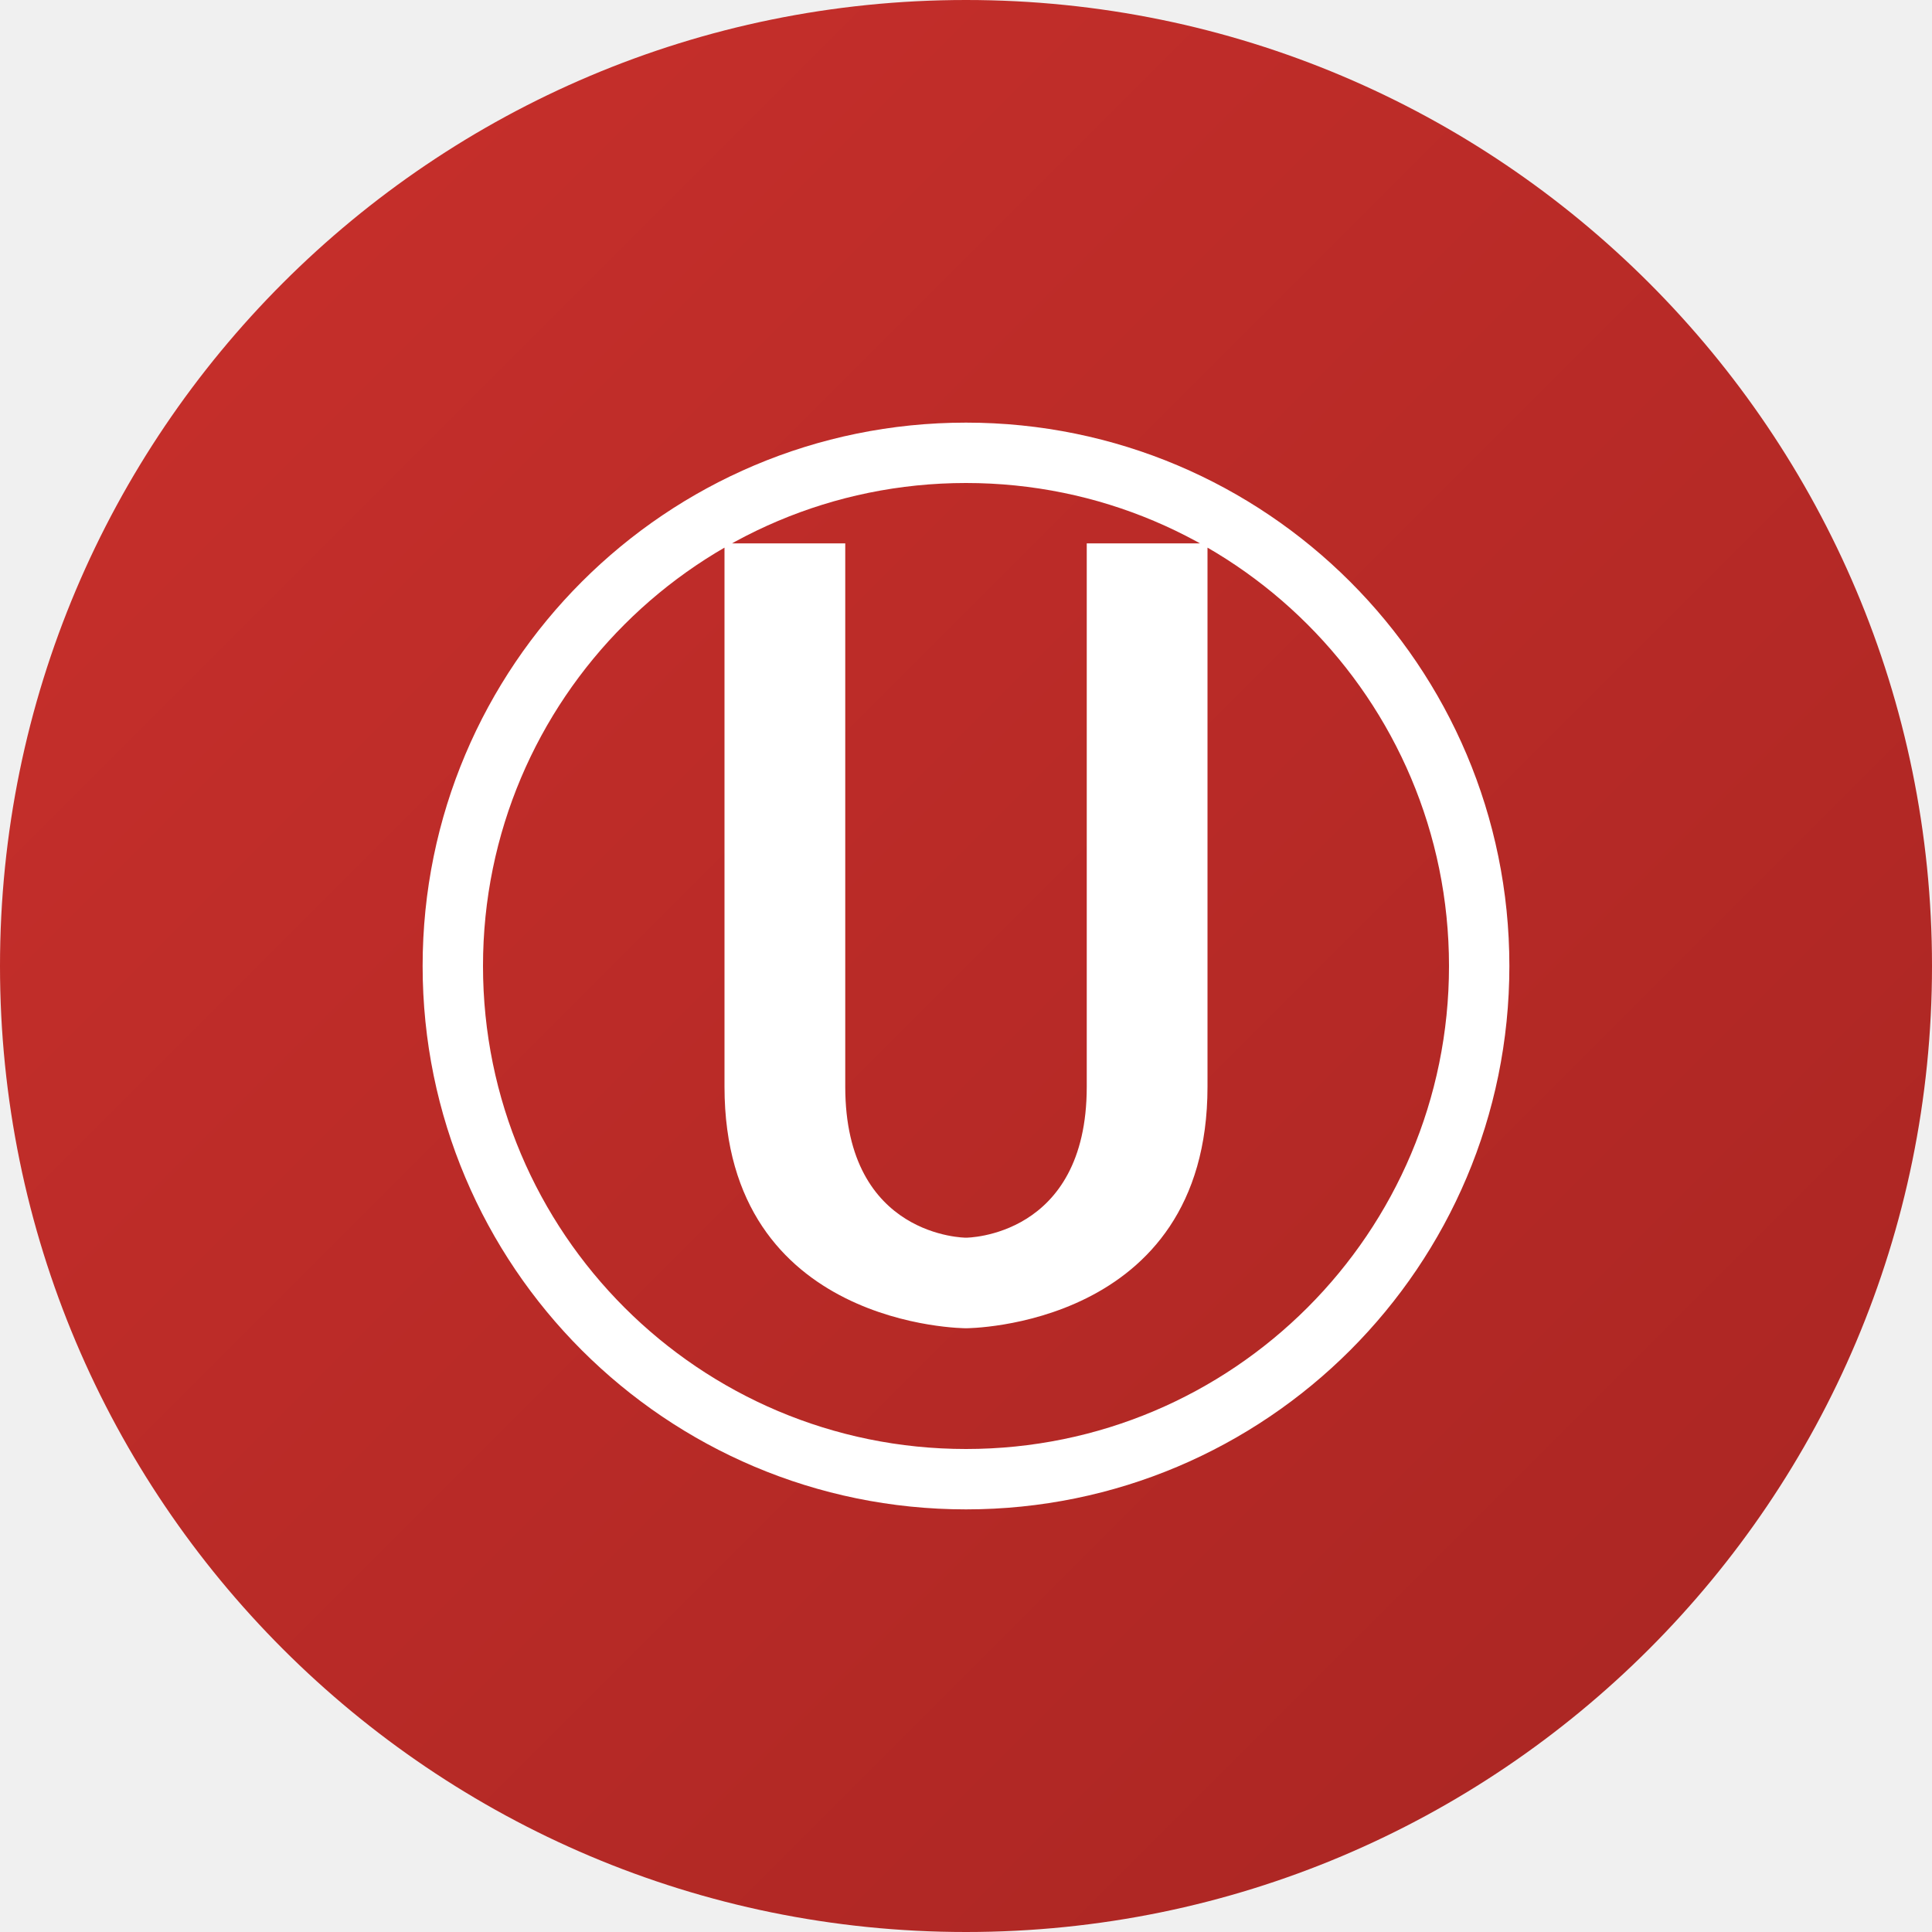
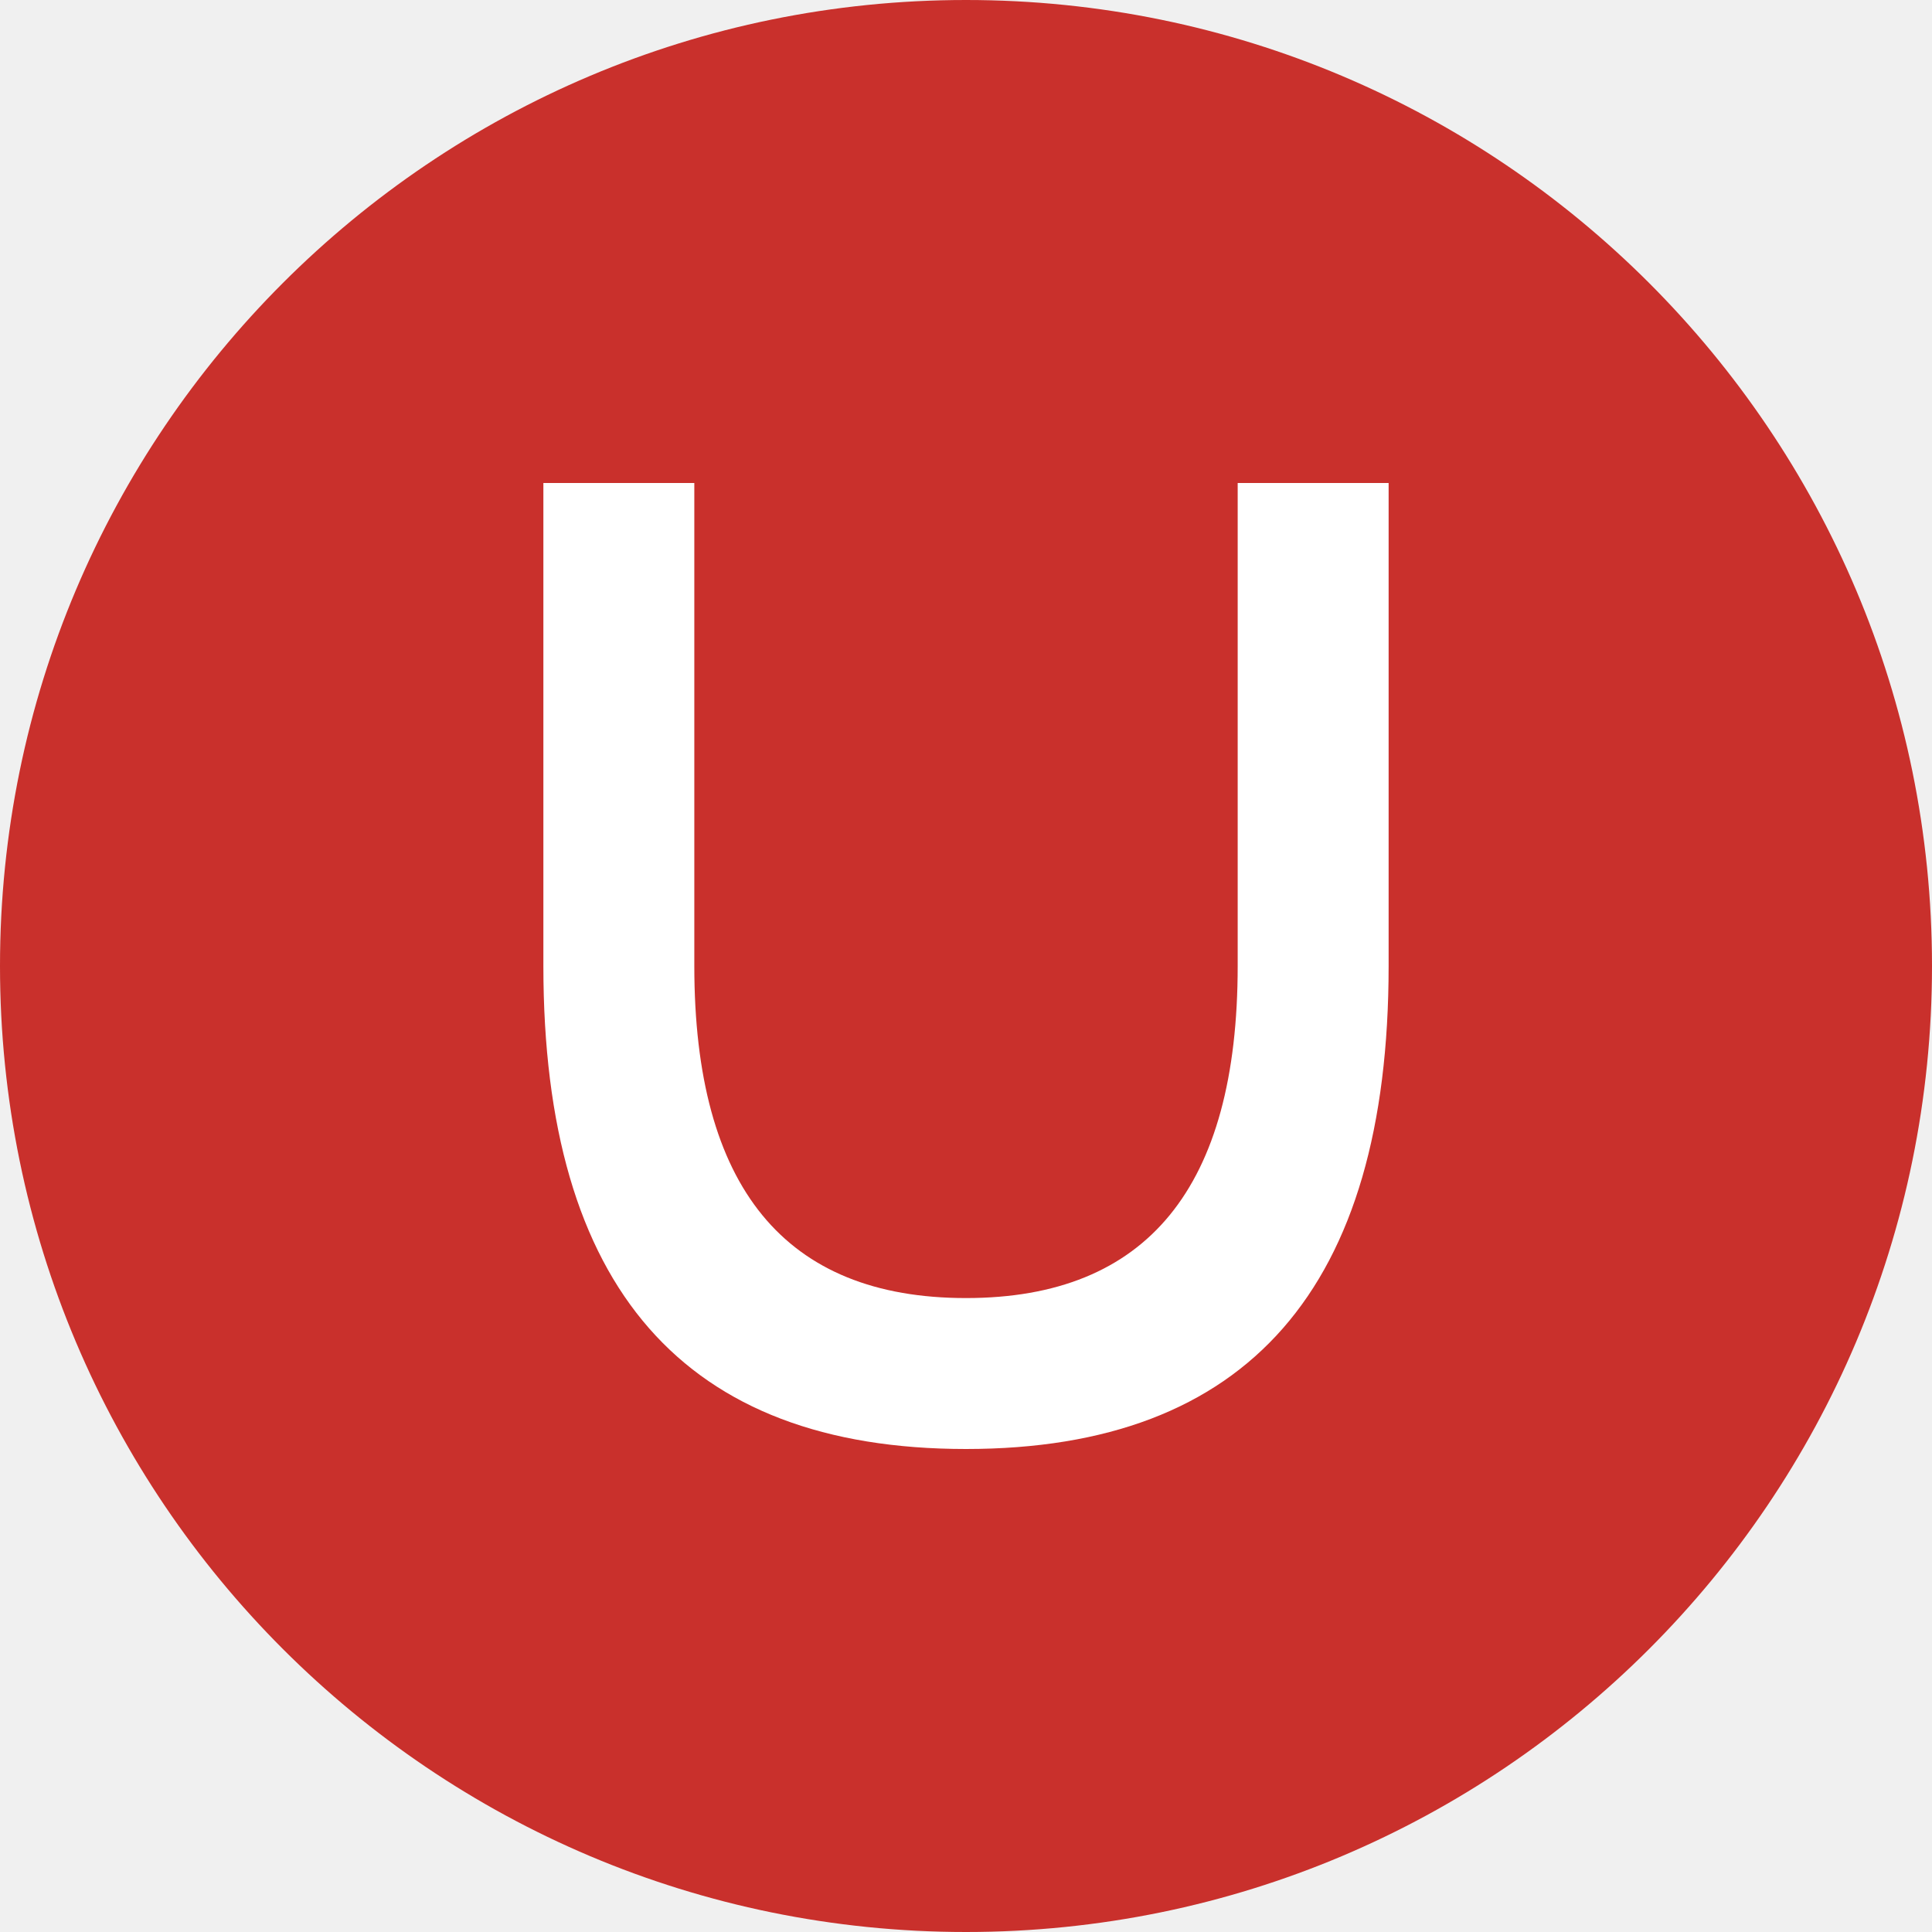
<svg xmlns="http://www.w3.org/2000/svg" viewBox="0 0 32 32">
  <defs>
    <style>
-       .red-gradient {
-         fill: url(#redGradient);
-       }
-       .white-path {
-         fill: #ffffff;
-       }
+       .red { fill: #c9302c; }
+       .white { fill: #ffffff; }
    </style>
-     <linearGradient id="redGradient" x1="0%" y1="0%" x2="100%" y2="100%">
-       <stop offset="0%" style="stop-color:#c9302c;stop-opacity:1" />
-       <stop offset="100%" style="stop-color:#a82522;stop-opacity:1" />
-     </linearGradient>
  </defs>
-   <circle class="red-gradient" cx="16" cy="16" r="16" />
-   <path class="white-path" d="M 12 9 L 12 18 C 12 22, 16 22, 16 22 C 16 22, 20 22, 20 18 L 20 9 L 18 9 L 18 18 C 18 20.5, 16 20.5, 16 20.5 C 16 20.5, 14 20.5, 14 18 L 14 9 Z M 25 16 A 9 9 0 0 0 7 16 A 1 1 0 0 1 7 16 A 9 9 0 0 0 25 16 Z M 24 16 A 8 8 0 0 1 8 16 A 1 1 0 0 0 8 16 A 8 8 0 0 1 24 16 Z" />
+   <circle class="red" cx="16" cy="16" r="16" />
+   <path class="white" d="M 9 8 L 9 16 Q 9 24, 16 24 Q 23 24, 23 16 L 23 8 L 20.5 8 L 20.5 16 Q 20.5 21.5, 16 21.5 Q 11.5 21.5, 11.5 16 L 11.5 8 Z" />
</svg>
